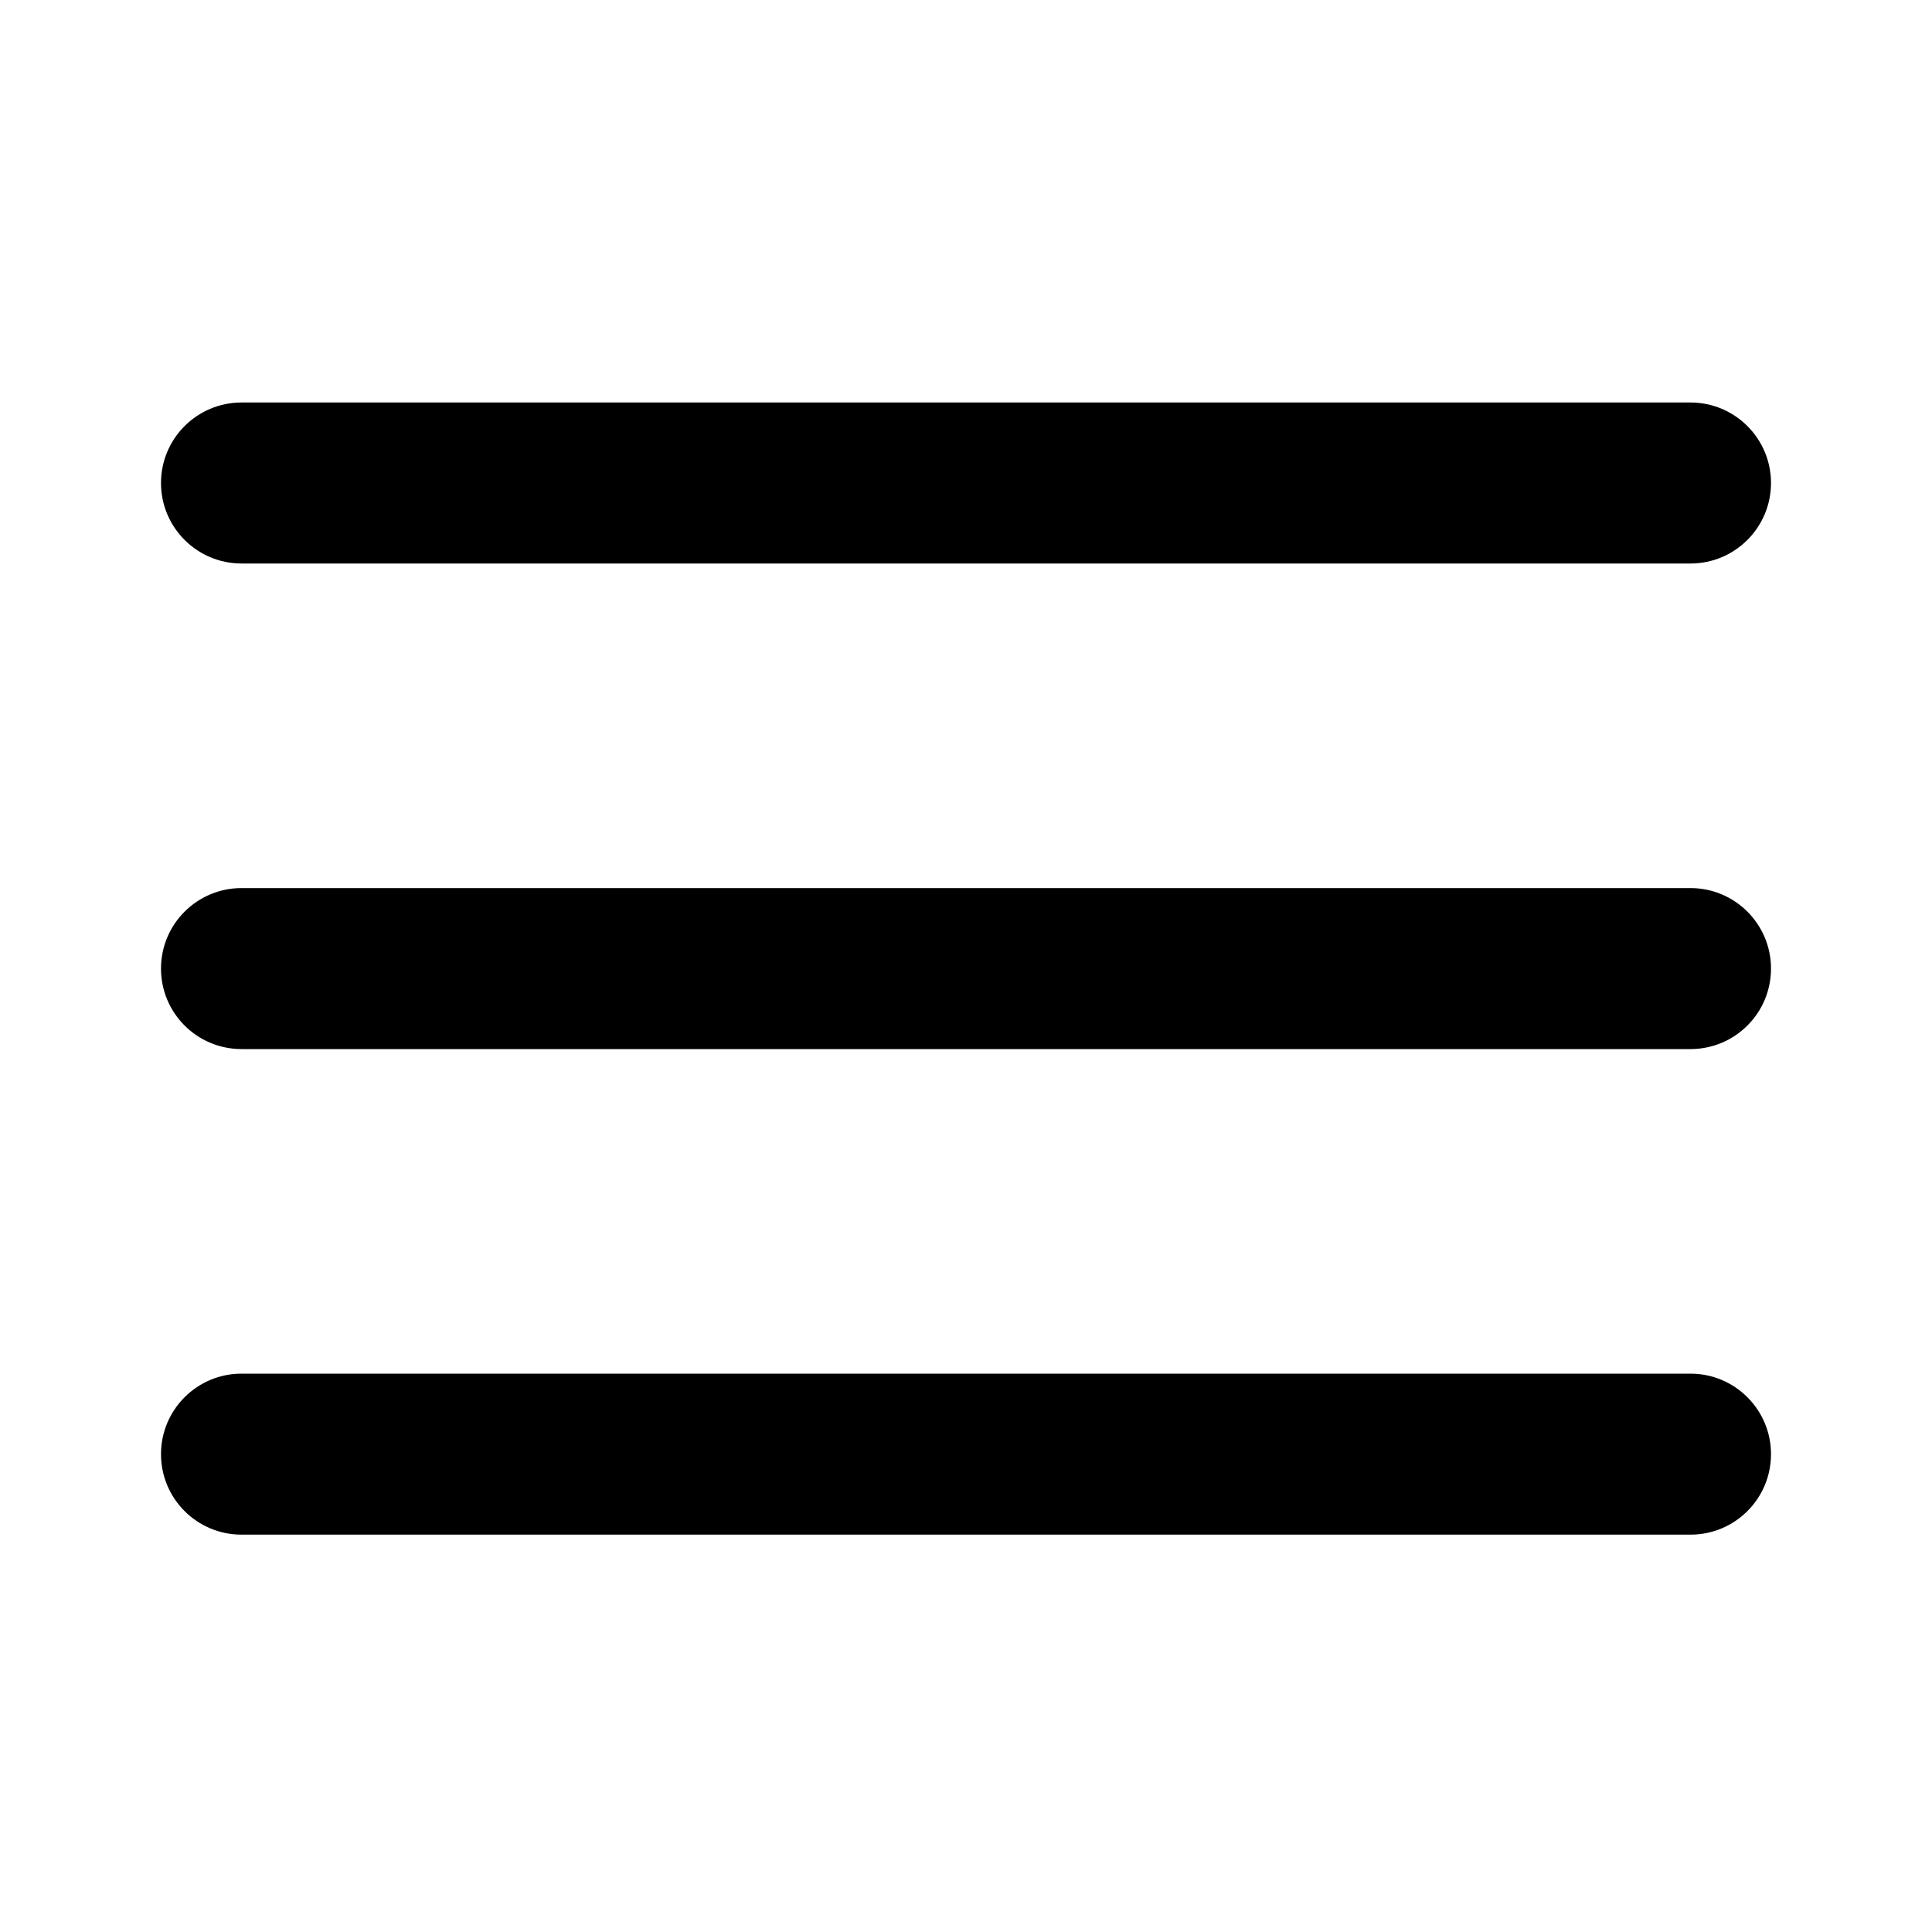
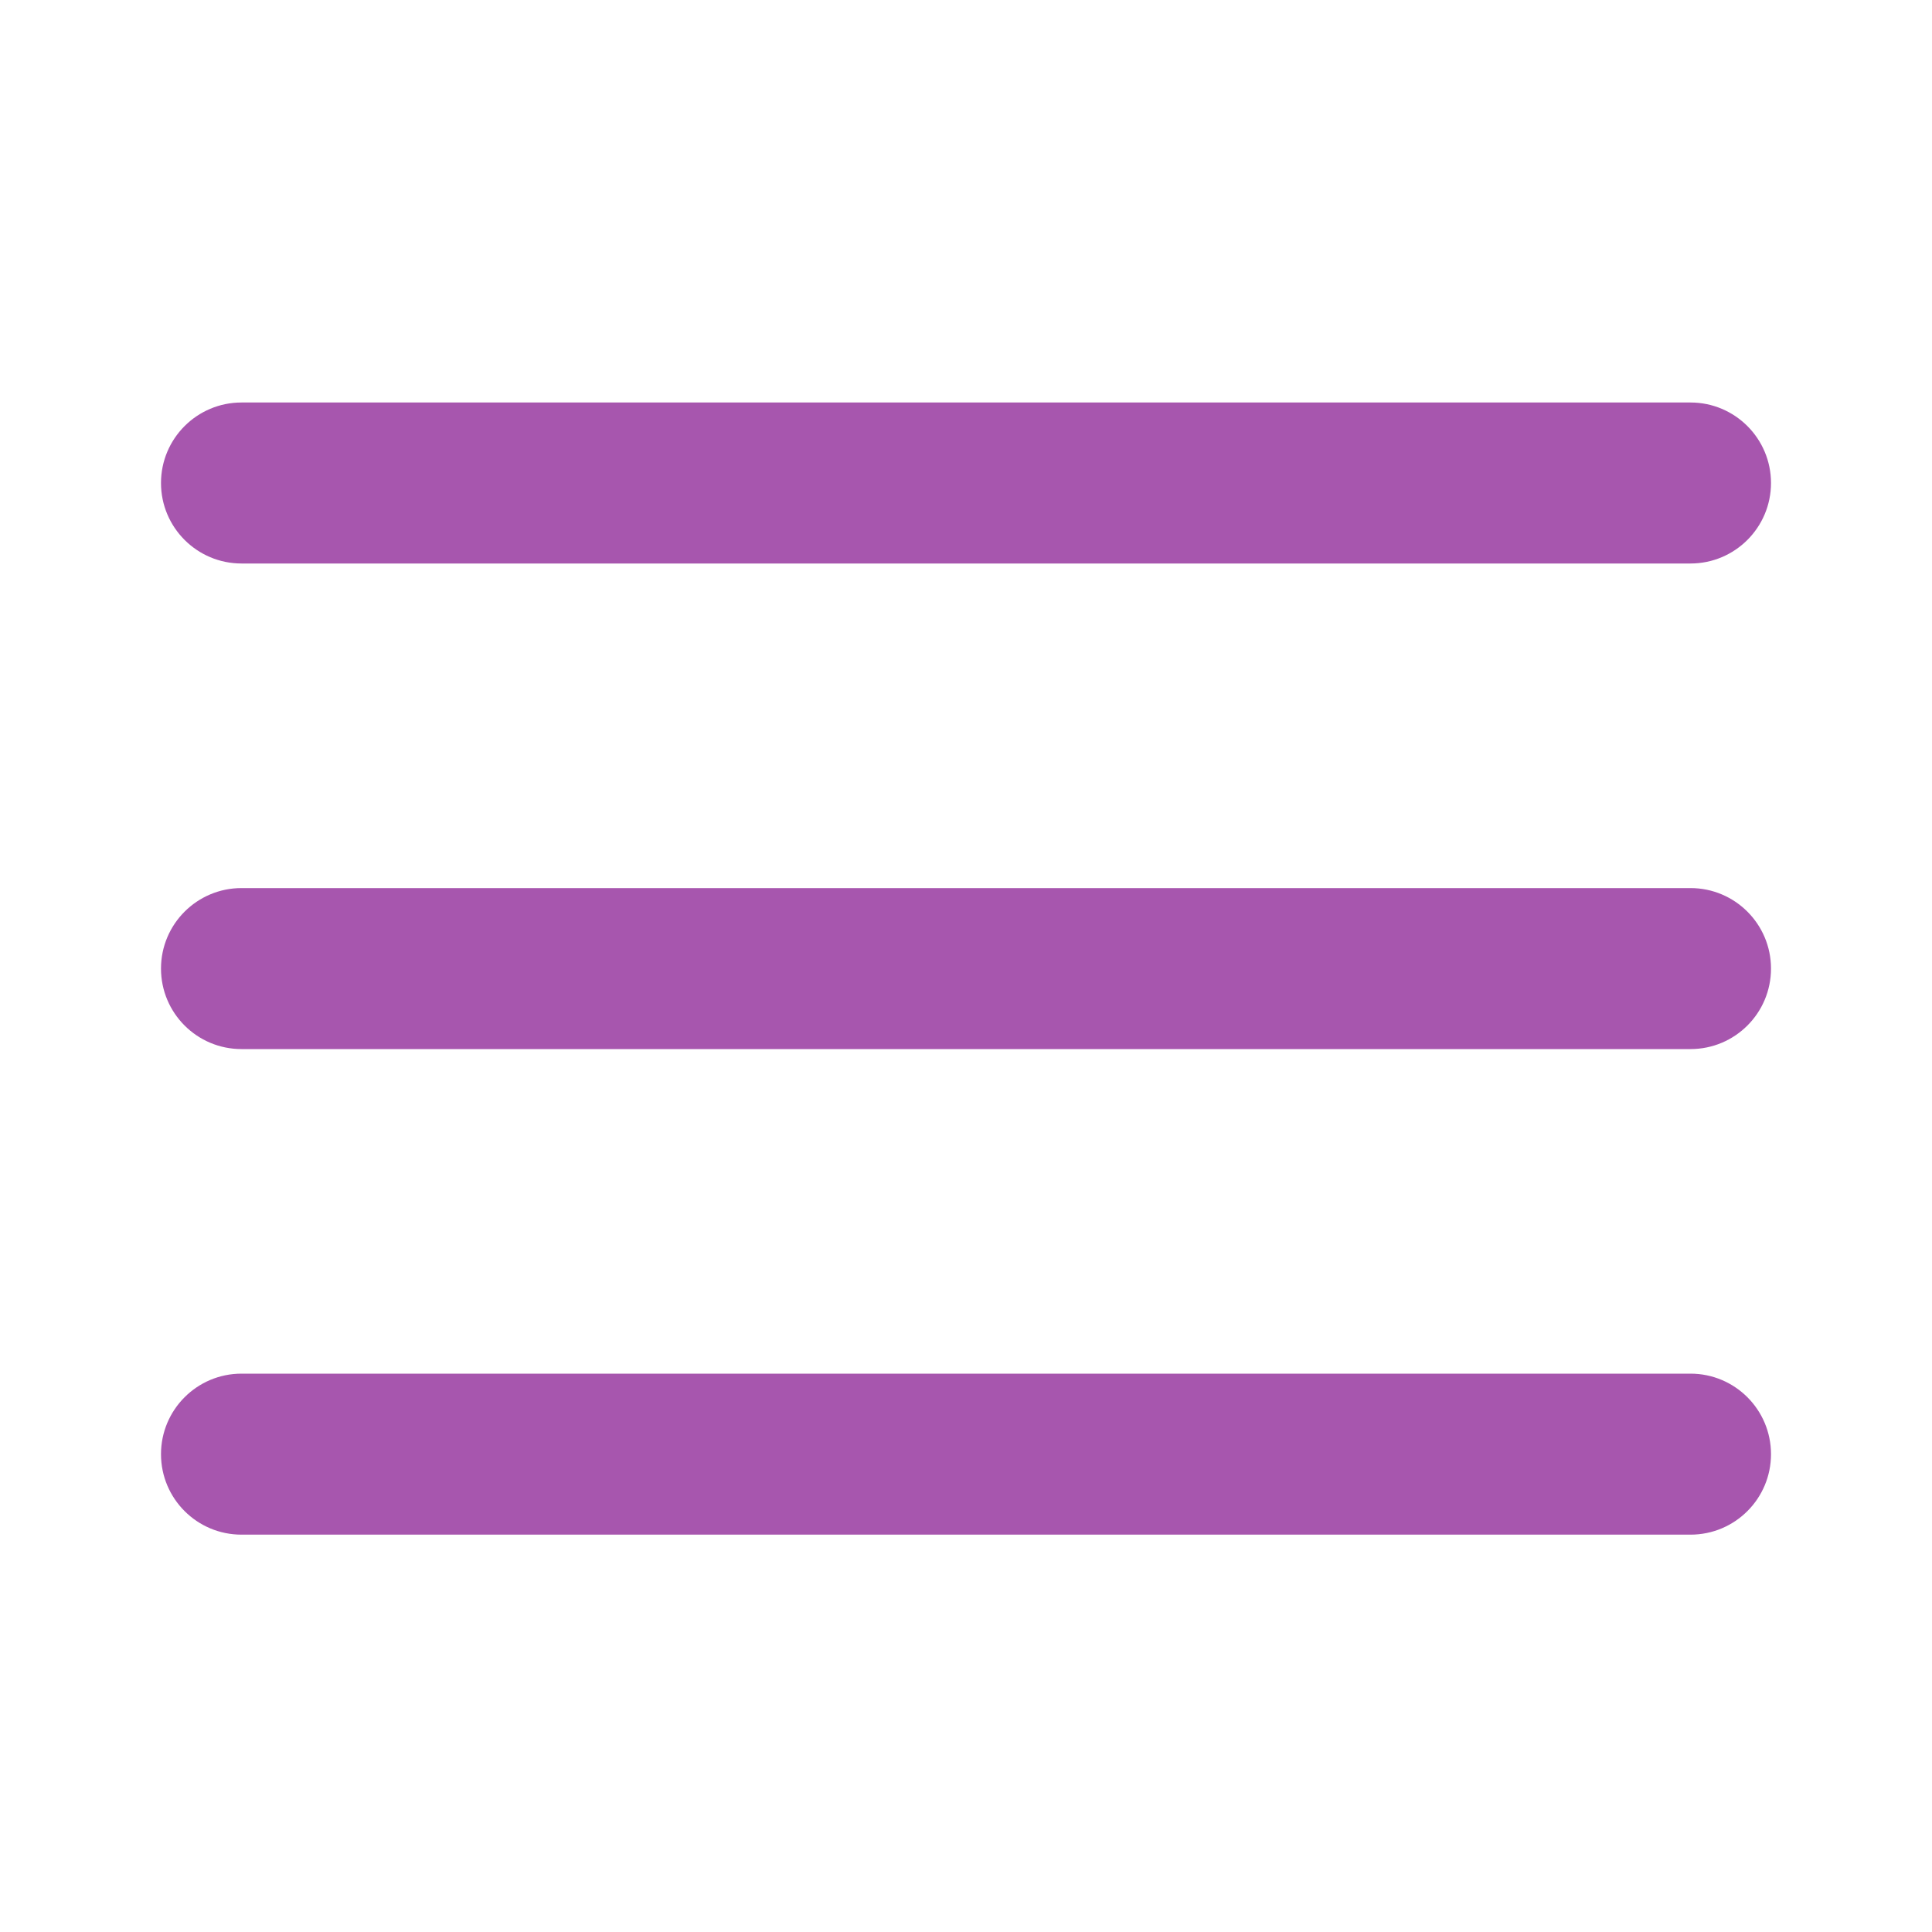
<svg xmlns="http://www.w3.org/2000/svg" width="24" height="24" viewBox="0 0 24 24" fill="none">
-   <path d="M2 6C2 5.448 2.448 5 3 5H21C21.552 5 22 5.448 22 6C22 6.552 21.552 7 21 7H3C2.448 7 2 6.552 2 6Z" fill="currentColor" />
-   <path d="M2 12.032C2 11.48 2.448 11.032 3 11.032H21C21.552 11.032 22 11.48 22 12.032C22 12.585 21.552 13.032 21 13.032H3C2.448 13.032 2 12.585 2 12.032Z" fill="currentColor" />
-   <path d="M3 17.064C2.448 17.064 2 17.512 2 18.064C2 18.617 2.448 19.064 3 19.064H21C21.552 19.064 22 18.617 22 18.064C22 17.512 21.552 17.064 21 17.064H3Z" fill="currentColor" />
+   <path d="M2 6C2 5.448 2.448 5 3 5H21C21.552 5 22 5.448 22 6C22 6.552 21.552 7 21 7H3C2.448 7 2 6.552 2 6Z" fill="#A756AE" />
+   <path d="M2 12.032C2 11.48 2.448 11.032 3 11.032H21C21.552 11.032 22 11.48 22 12.032C22 12.585 21.552 13.032 21 13.032H3C2.448 13.032 2 12.585 2 12.032Z" fill="#A756AE" />
+   <path d="M3 17.064C2.448 17.064 2 17.512 2 18.064C2 18.617 2.448 19.064 3 19.064H21C21.552 19.064 22 18.617 22 18.064C22 17.512 21.552 17.064 21 17.064H3Z" fill="#A756AE" />
</svg>
